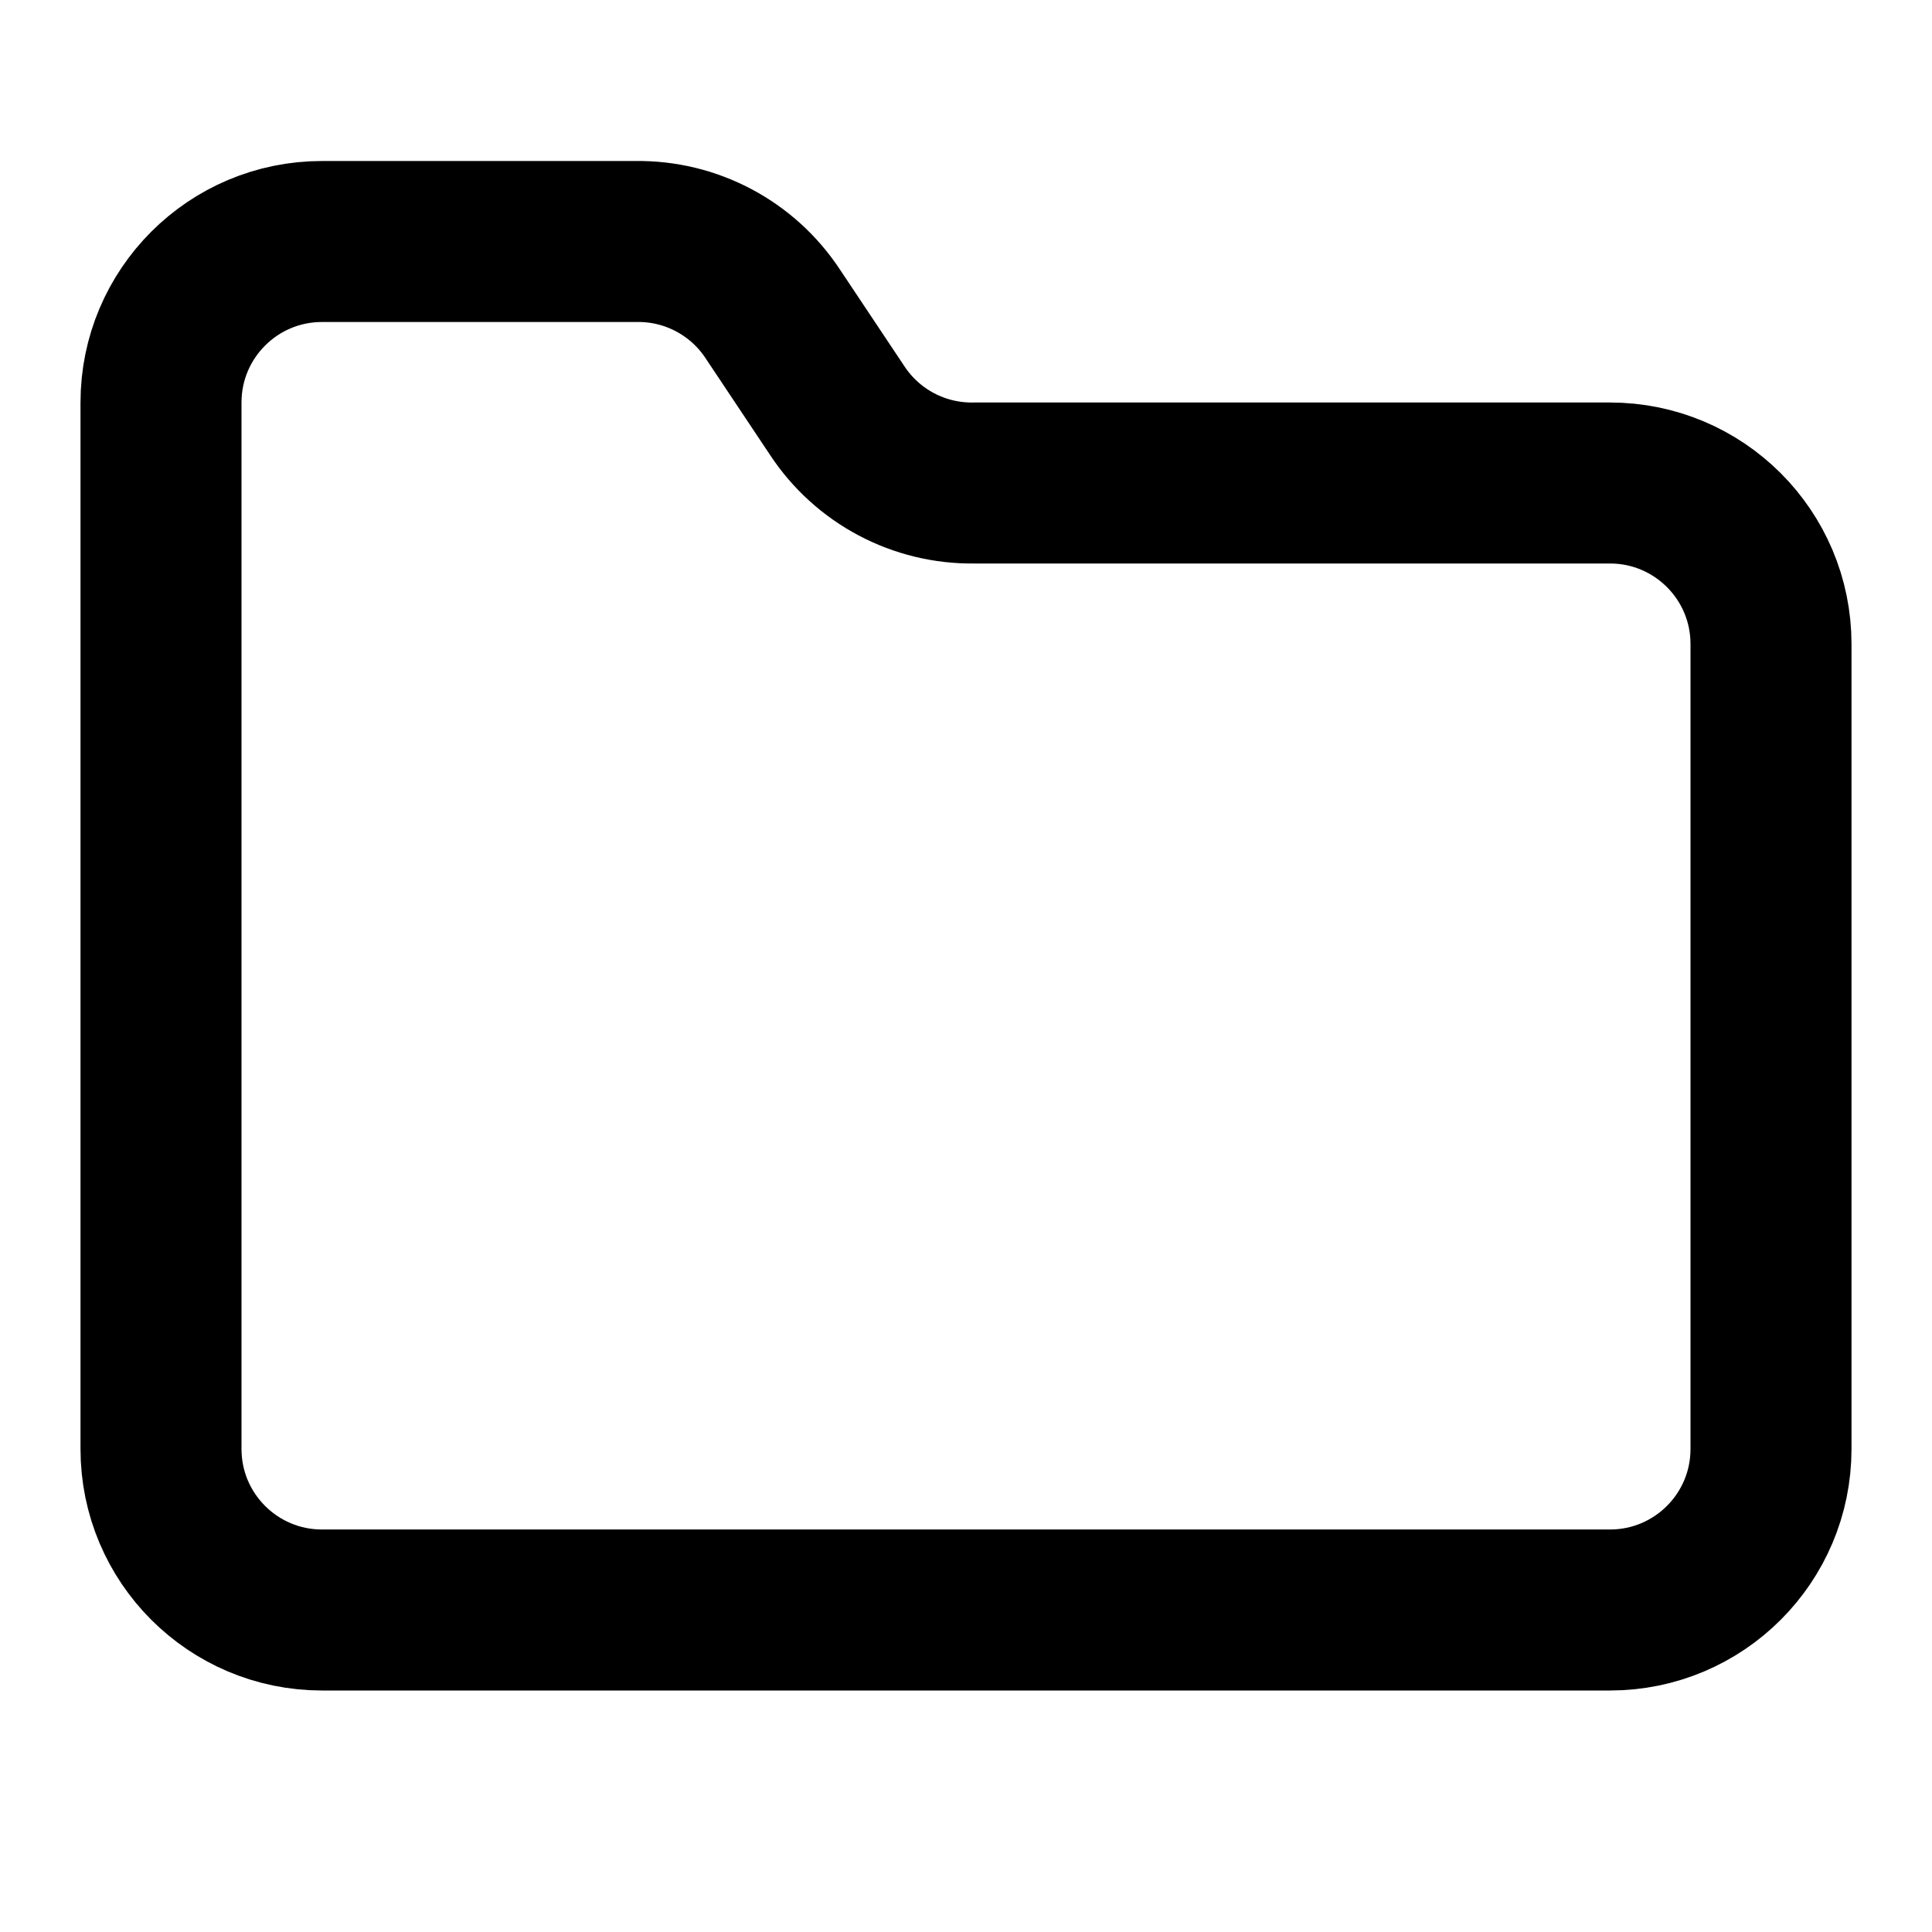
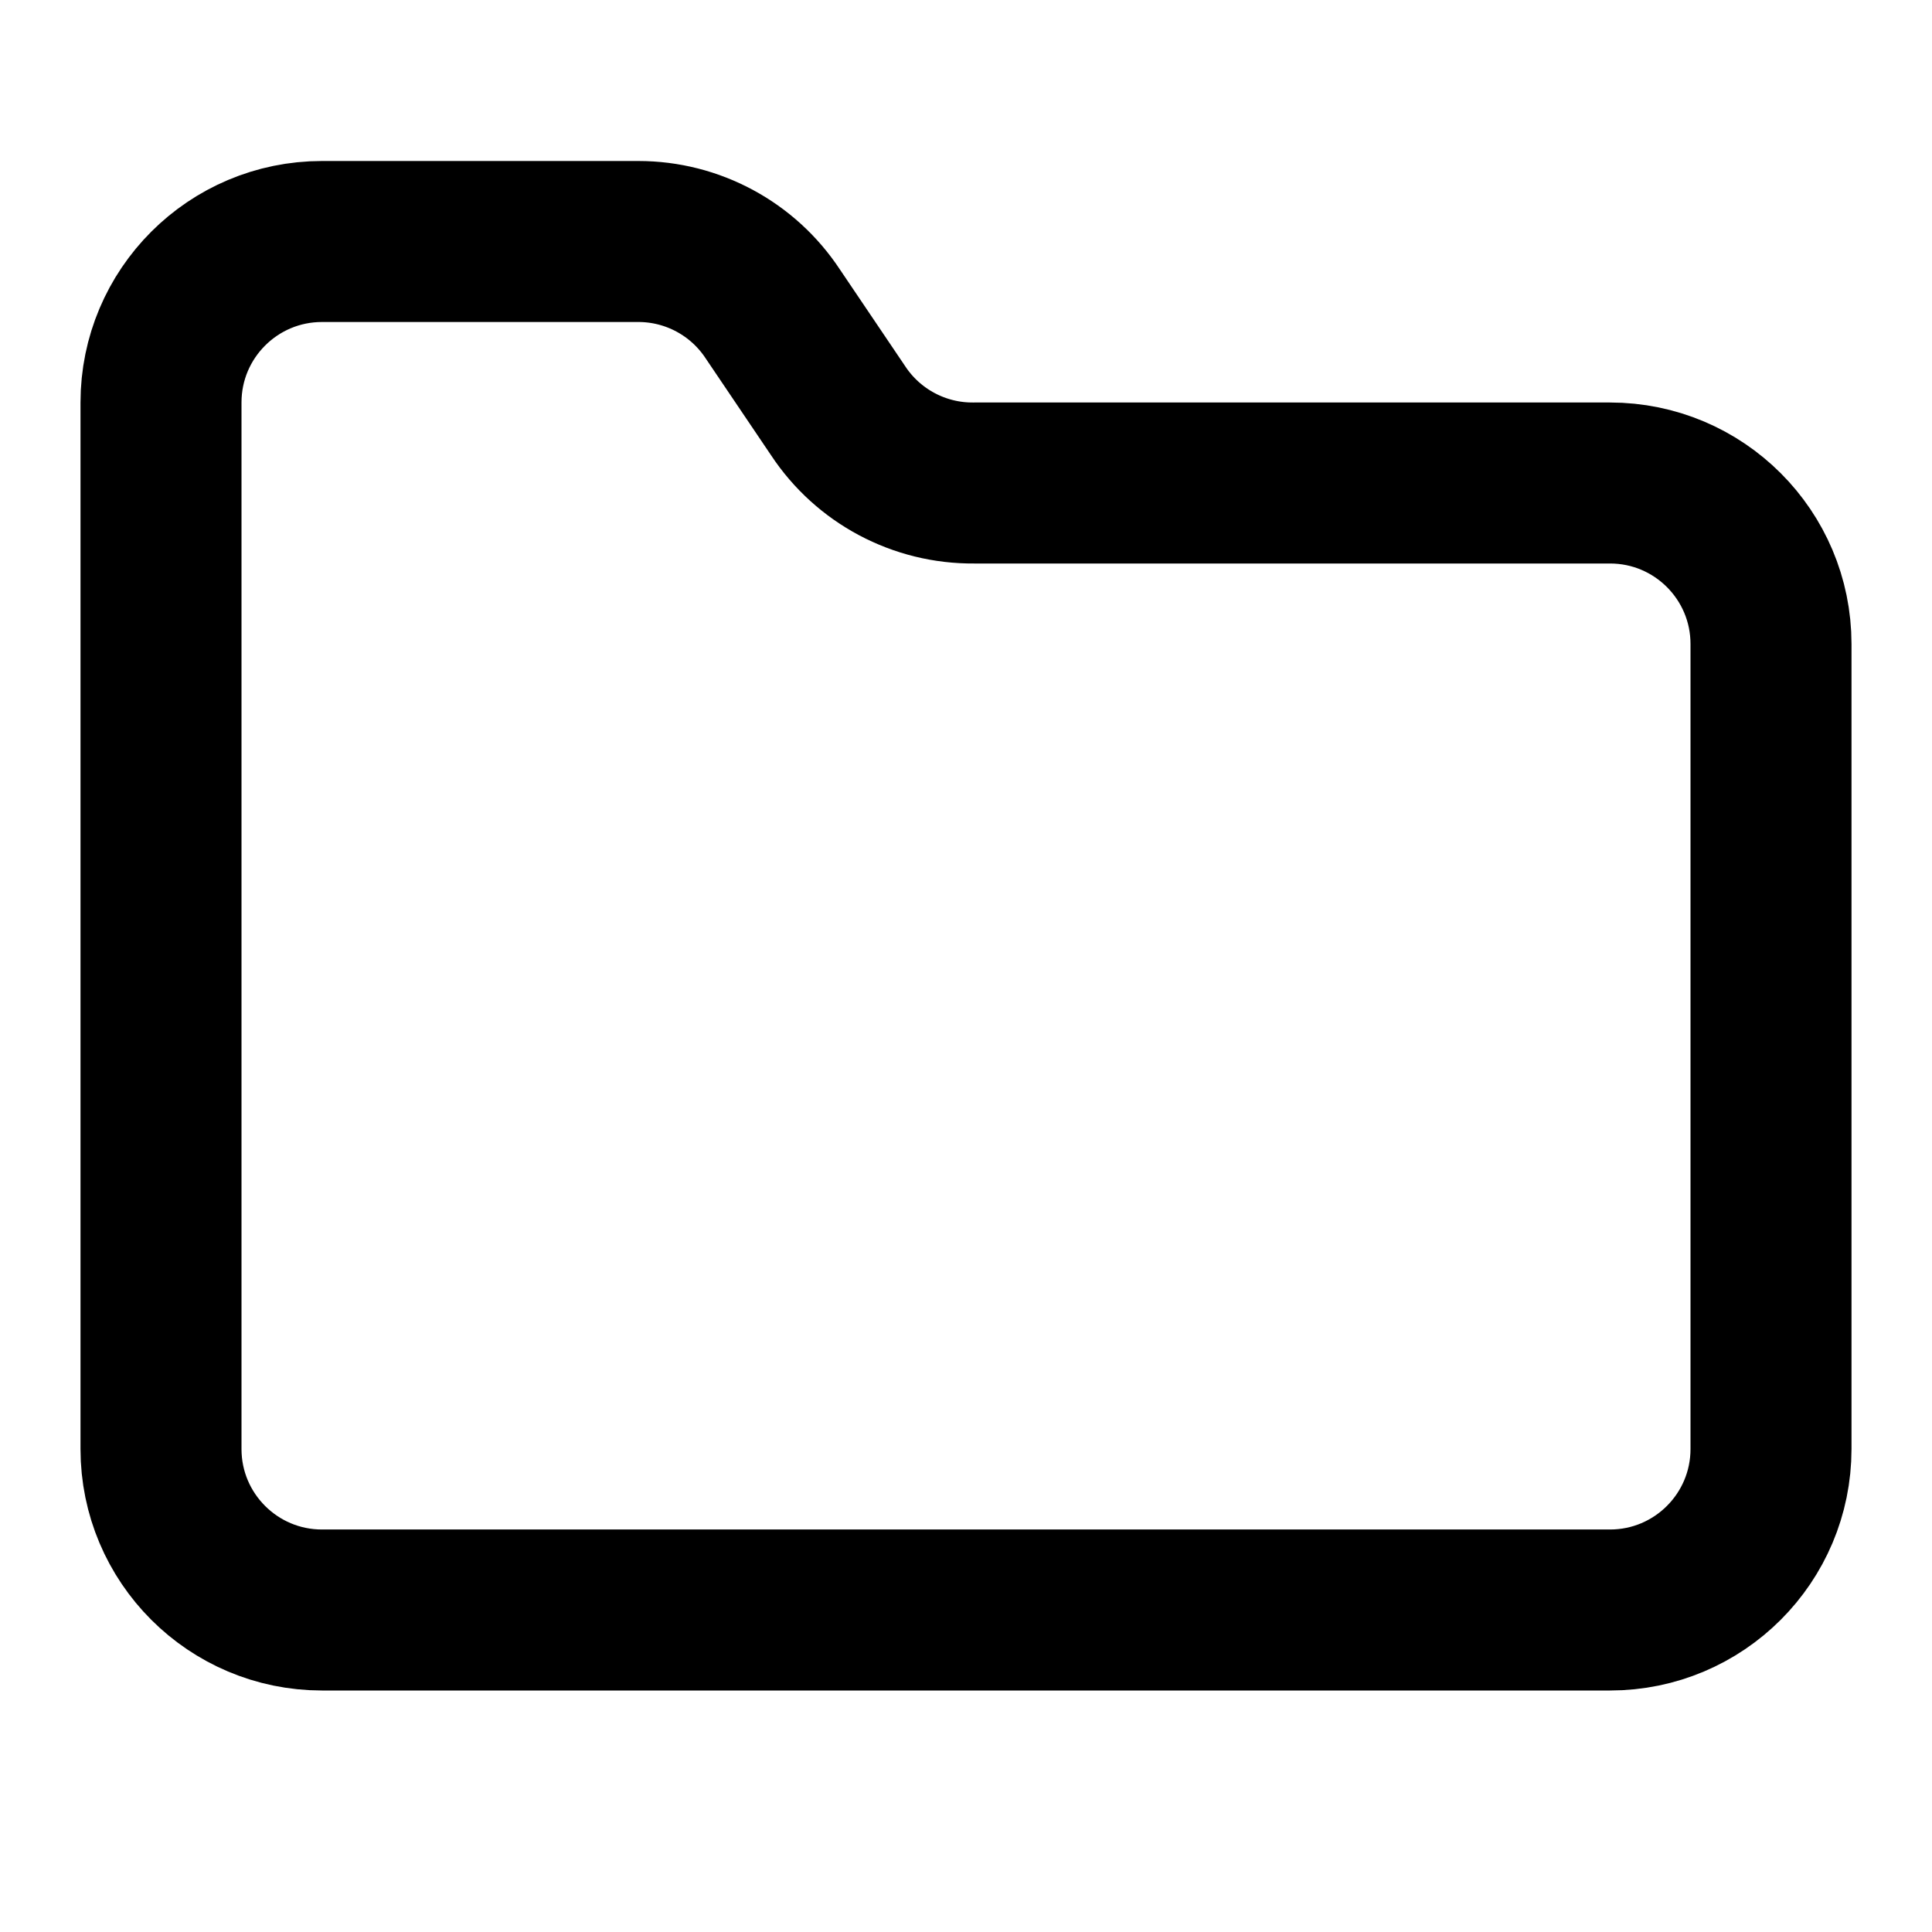
<svg xmlns="http://www.w3.org/2000/svg" width="24" height="24" viewBox="0 0 24 24" fill="none" stroke="currentColor" stroke-width="2" stroke-linecap="round" stroke-linejoin="round">
-   <path d="M20 20a2 2 0 0 0 2-2V8a2 2 0 0 0-2-2h-7.9a2 2 0 0 1-1.7-.9L9.6 3.9A2 2 0 0 0 7.9 3H4a2 2 0 0 0-2 2v13a2 2 0 0 0 2 2Z" />
+   <path d="M20 20a2 2 0 0 0 2-2V8a2 2 0 0 0-2-2h-7.9a2 2 0 0 1-1.69-.9L9.6 3.9A2 2 0 0 0 7.93 3H4a2 2 0 0 0-2 2v13a2 2 0 0 0 2 2Z" />
</svg>
